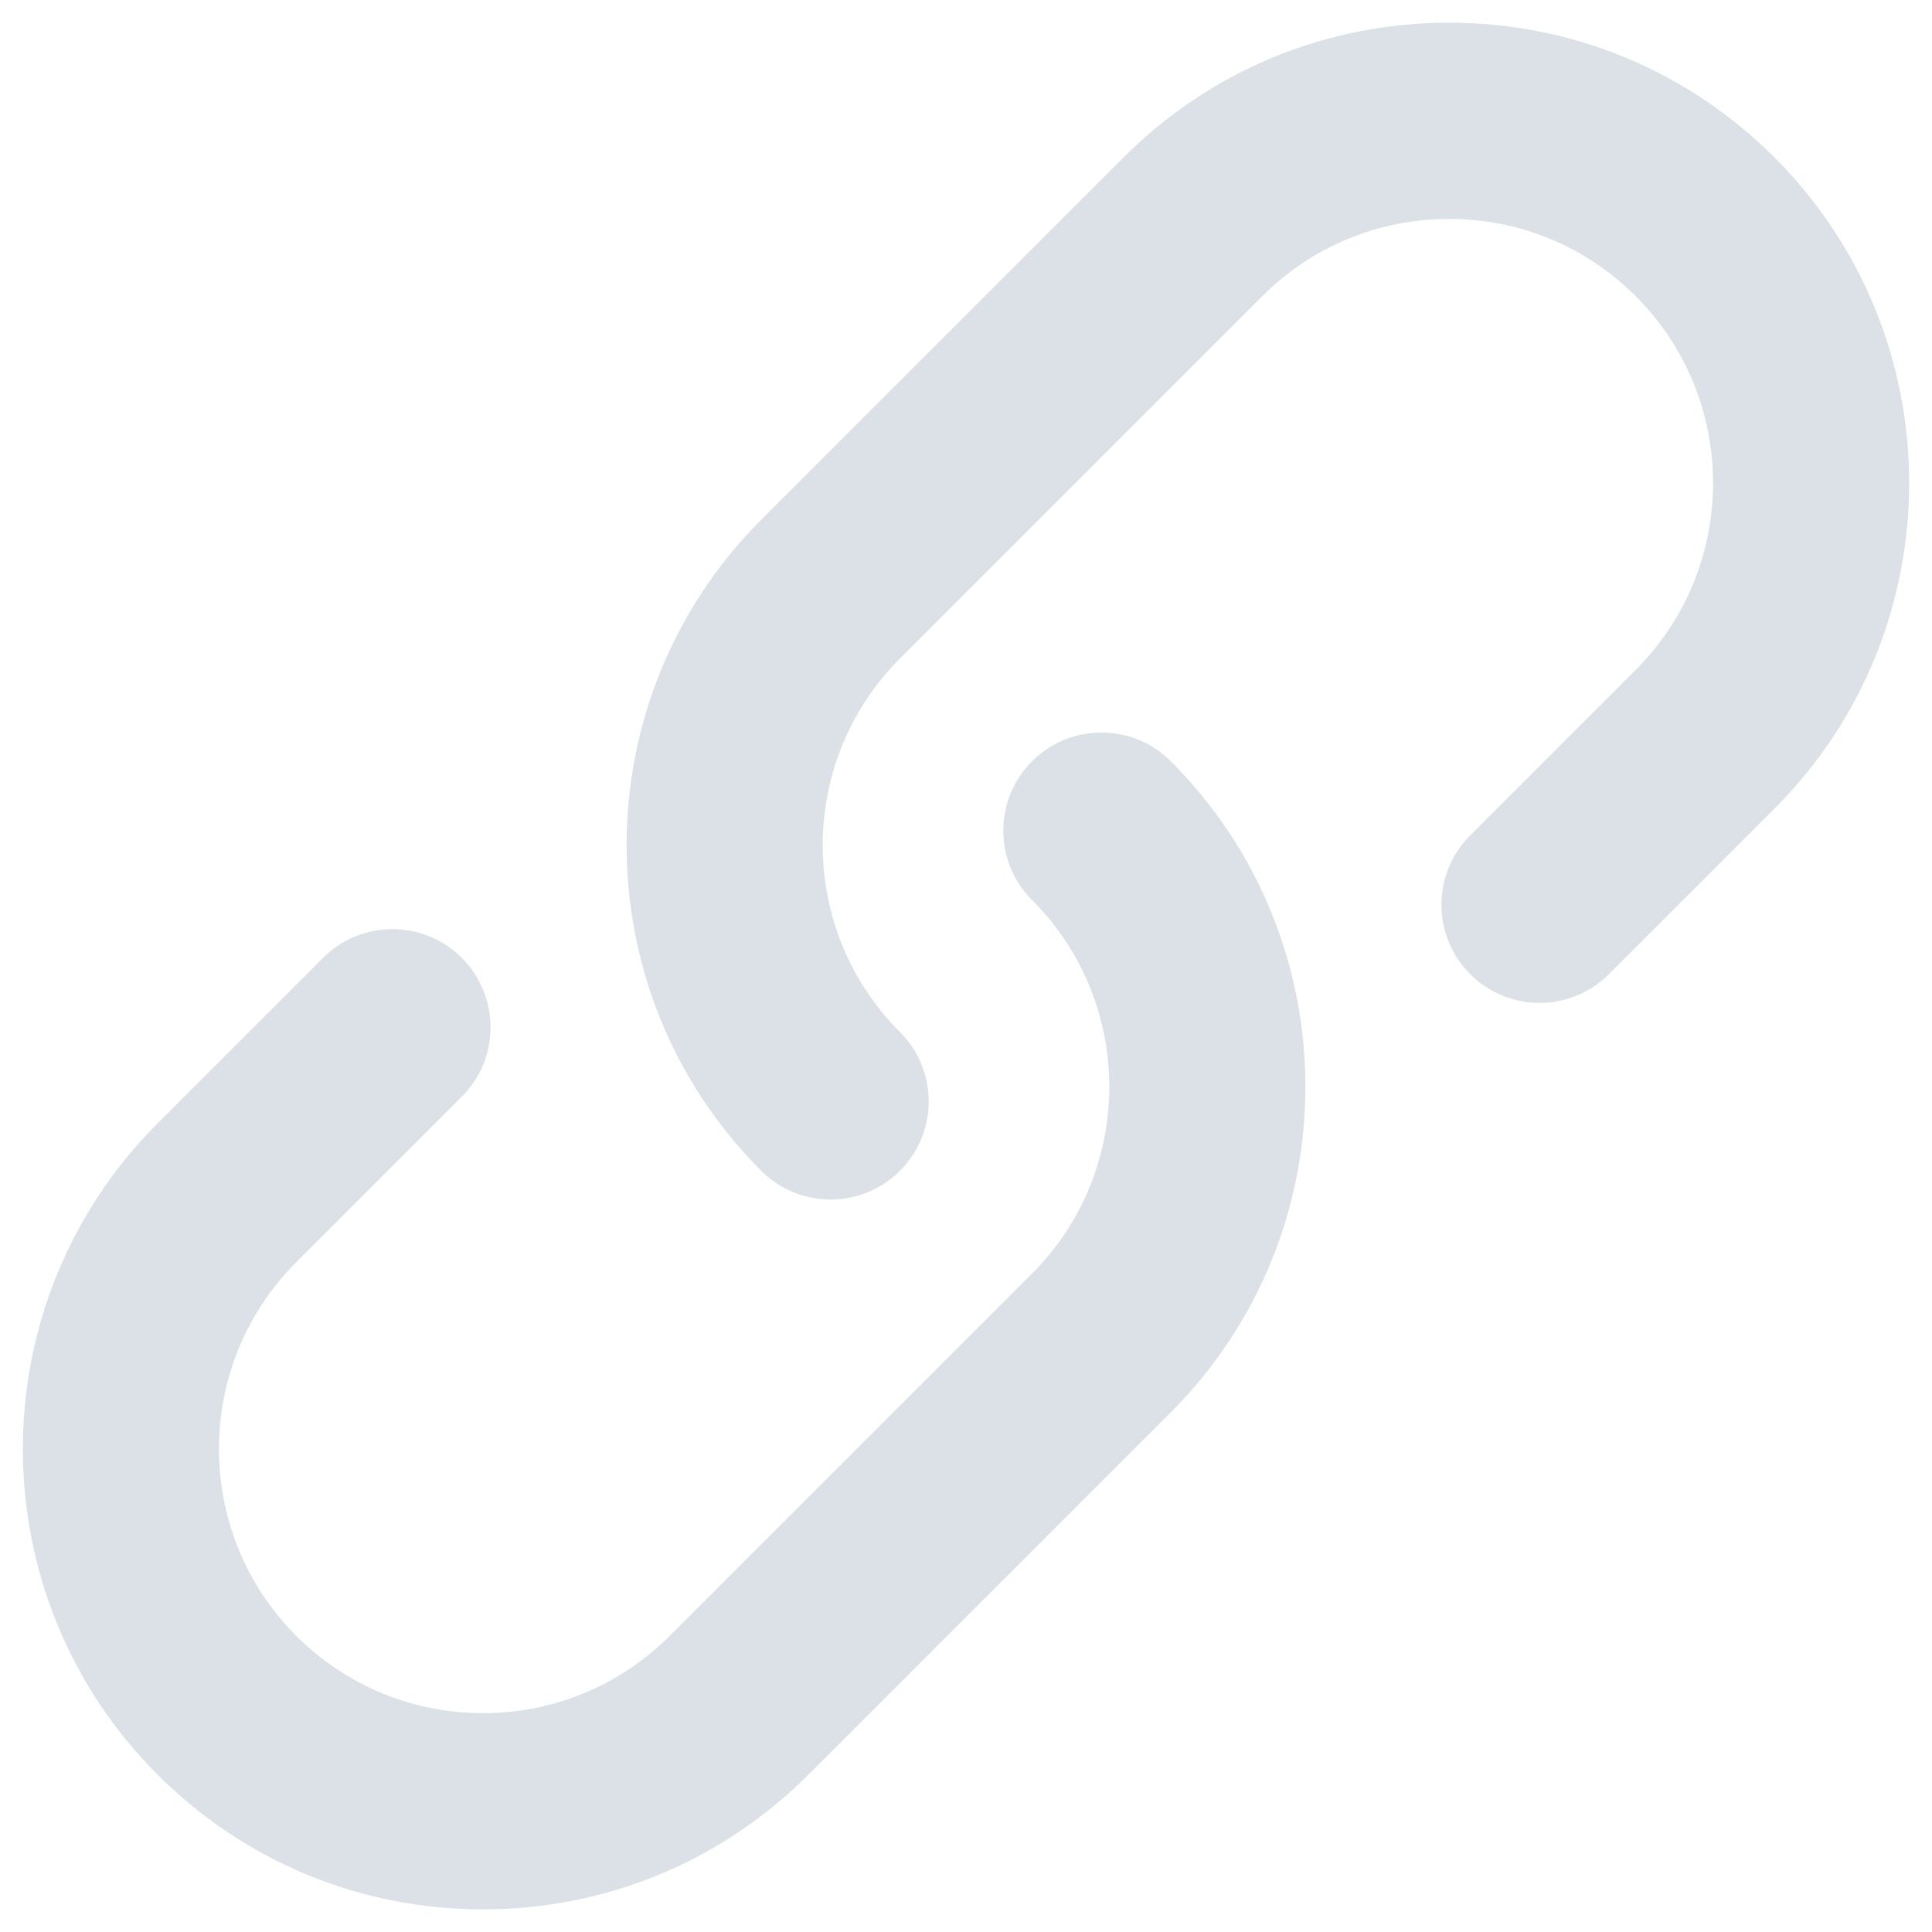
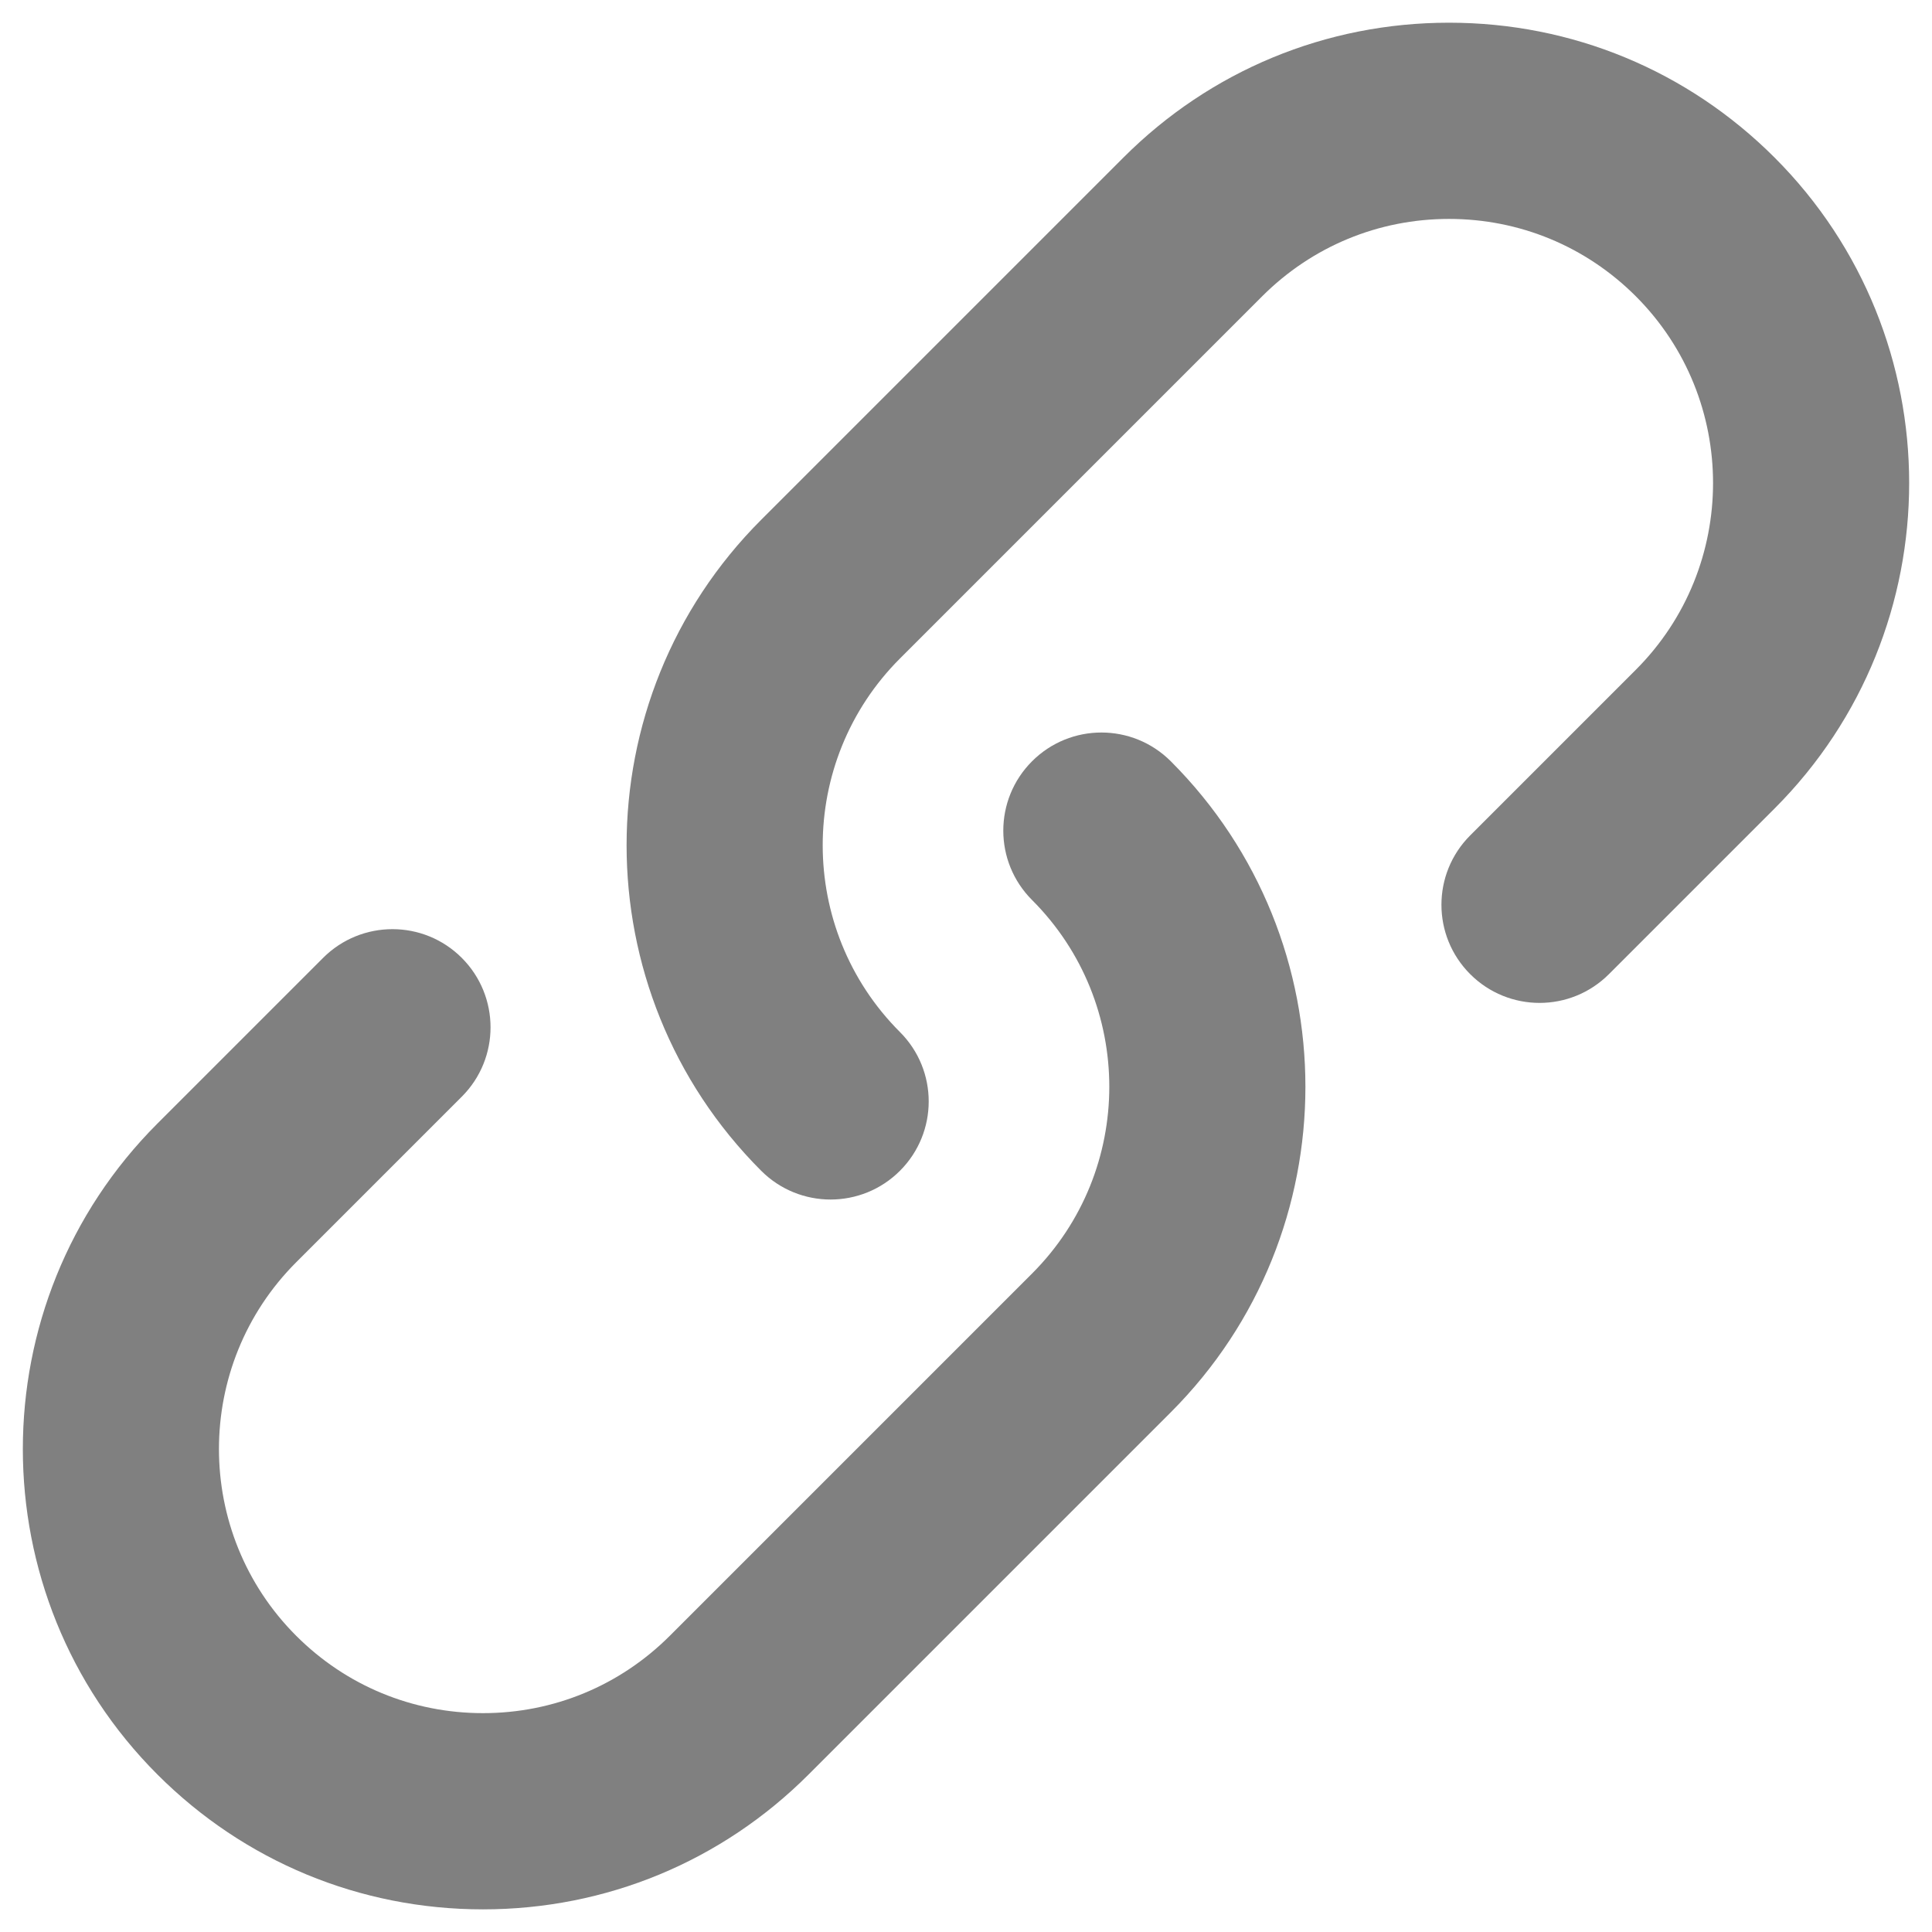
<svg xmlns="http://www.w3.org/2000/svg" version="1.1" width="32" height="32" viewBox="0 0 32 32">
-   <path fill="#dbe1e6" d="M13.757 19.868c-0.416 0-0.832-0.159-1.149-0.476-2.973-2.973-2.973-7.81 0-10.783l6-6c1.44-1.44 3.355-2.233 5.392-2.233s3.951 0.793 5.392 2.233c2.973 2.973 2.973 7.81 0 10.783l-2.743 2.743c-0.635 0.635-1.663 0.635-2.298 0s-0.635-1.663 0-2.298l2.743-2.743c1.706-1.706 1.706-4.481 0-6.187-0.826-0.826-1.925-1.281-3.094-1.281s-2.267 0.455-3.094 1.281l-6 6c-1.706 1.706-1.706 4.481 0 6.187 0.635 0.635 0.635 1.663 0 2.298-0.317 0.317-0.733 0.476-1.149 0.476z" />
-   <path fill="#dbe1e6" d="M8 31.625c-2.037 0-3.952-0.793-5.392-2.233-2.973-2.973-2.973-7.81 0-10.783l2.743-2.743c0.635-0.635 1.664-0.635 2.298 0s0.635 1.663 0 2.298l-2.743 2.743c-1.706 1.706-1.706 4.481 0 6.187 0.826 0.826 1.925 1.281 3.094 1.281s2.267-0.455 3.094-1.281l6-6c1.706-1.706 1.706-4.481 0-6.187-0.635-0.635-0.635-1.663 0-2.298s1.663-0.635 2.298 0c2.973 2.973 2.973 7.81 0 10.783l-6 6c-1.44 1.44-3.355 2.233-5.392 2.233z" />
+   <path fill="#808080" d="M13.757 19.868c-0.416 0-0.832-0.159-1.149-0.476-2.973-2.973-2.973-7.81 0-10.783l6-6c1.44-1.44 3.355-2.233 5.392-2.233s3.951 0.793 5.392 2.233c2.973 2.973 2.973 7.81 0 10.783l-2.743 2.743c-0.635 0.635-1.663 0.635-2.298 0s-0.635-1.663 0-2.298l2.743-2.743c1.706-1.706 1.706-4.481 0-6.187-0.826-0.826-1.925-1.281-3.094-1.281s-2.267 0.455-3.094 1.281l-6 6c-1.706 1.706-1.706 4.481 0 6.187 0.635 0.635 0.635 1.663 0 2.298-0.317 0.317-0.733 0.476-1.149 0.476z" />
+   <path fill="#808080" d="M8 31.625c-2.037 0-3.952-0.793-5.392-2.233-2.973-2.973-2.973-7.81 0-10.783l2.743-2.743c0.635-0.635 1.664-0.635 2.298 0s0.635 1.663 0 2.298l-2.743 2.743c-1.706 1.706-1.706 4.481 0 6.187 0.826 0.826 1.925 1.281 3.094 1.281s2.267-0.455 3.094-1.281l6-6c1.706-1.706 1.706-4.481 0-6.187-0.635-0.635-0.635-1.663 0-2.298s1.663-0.635 2.298 0c2.973 2.973 2.973 7.81 0 10.783l-6 6c-1.44 1.44-3.355 2.233-5.392 2.233z" />
</svg>
